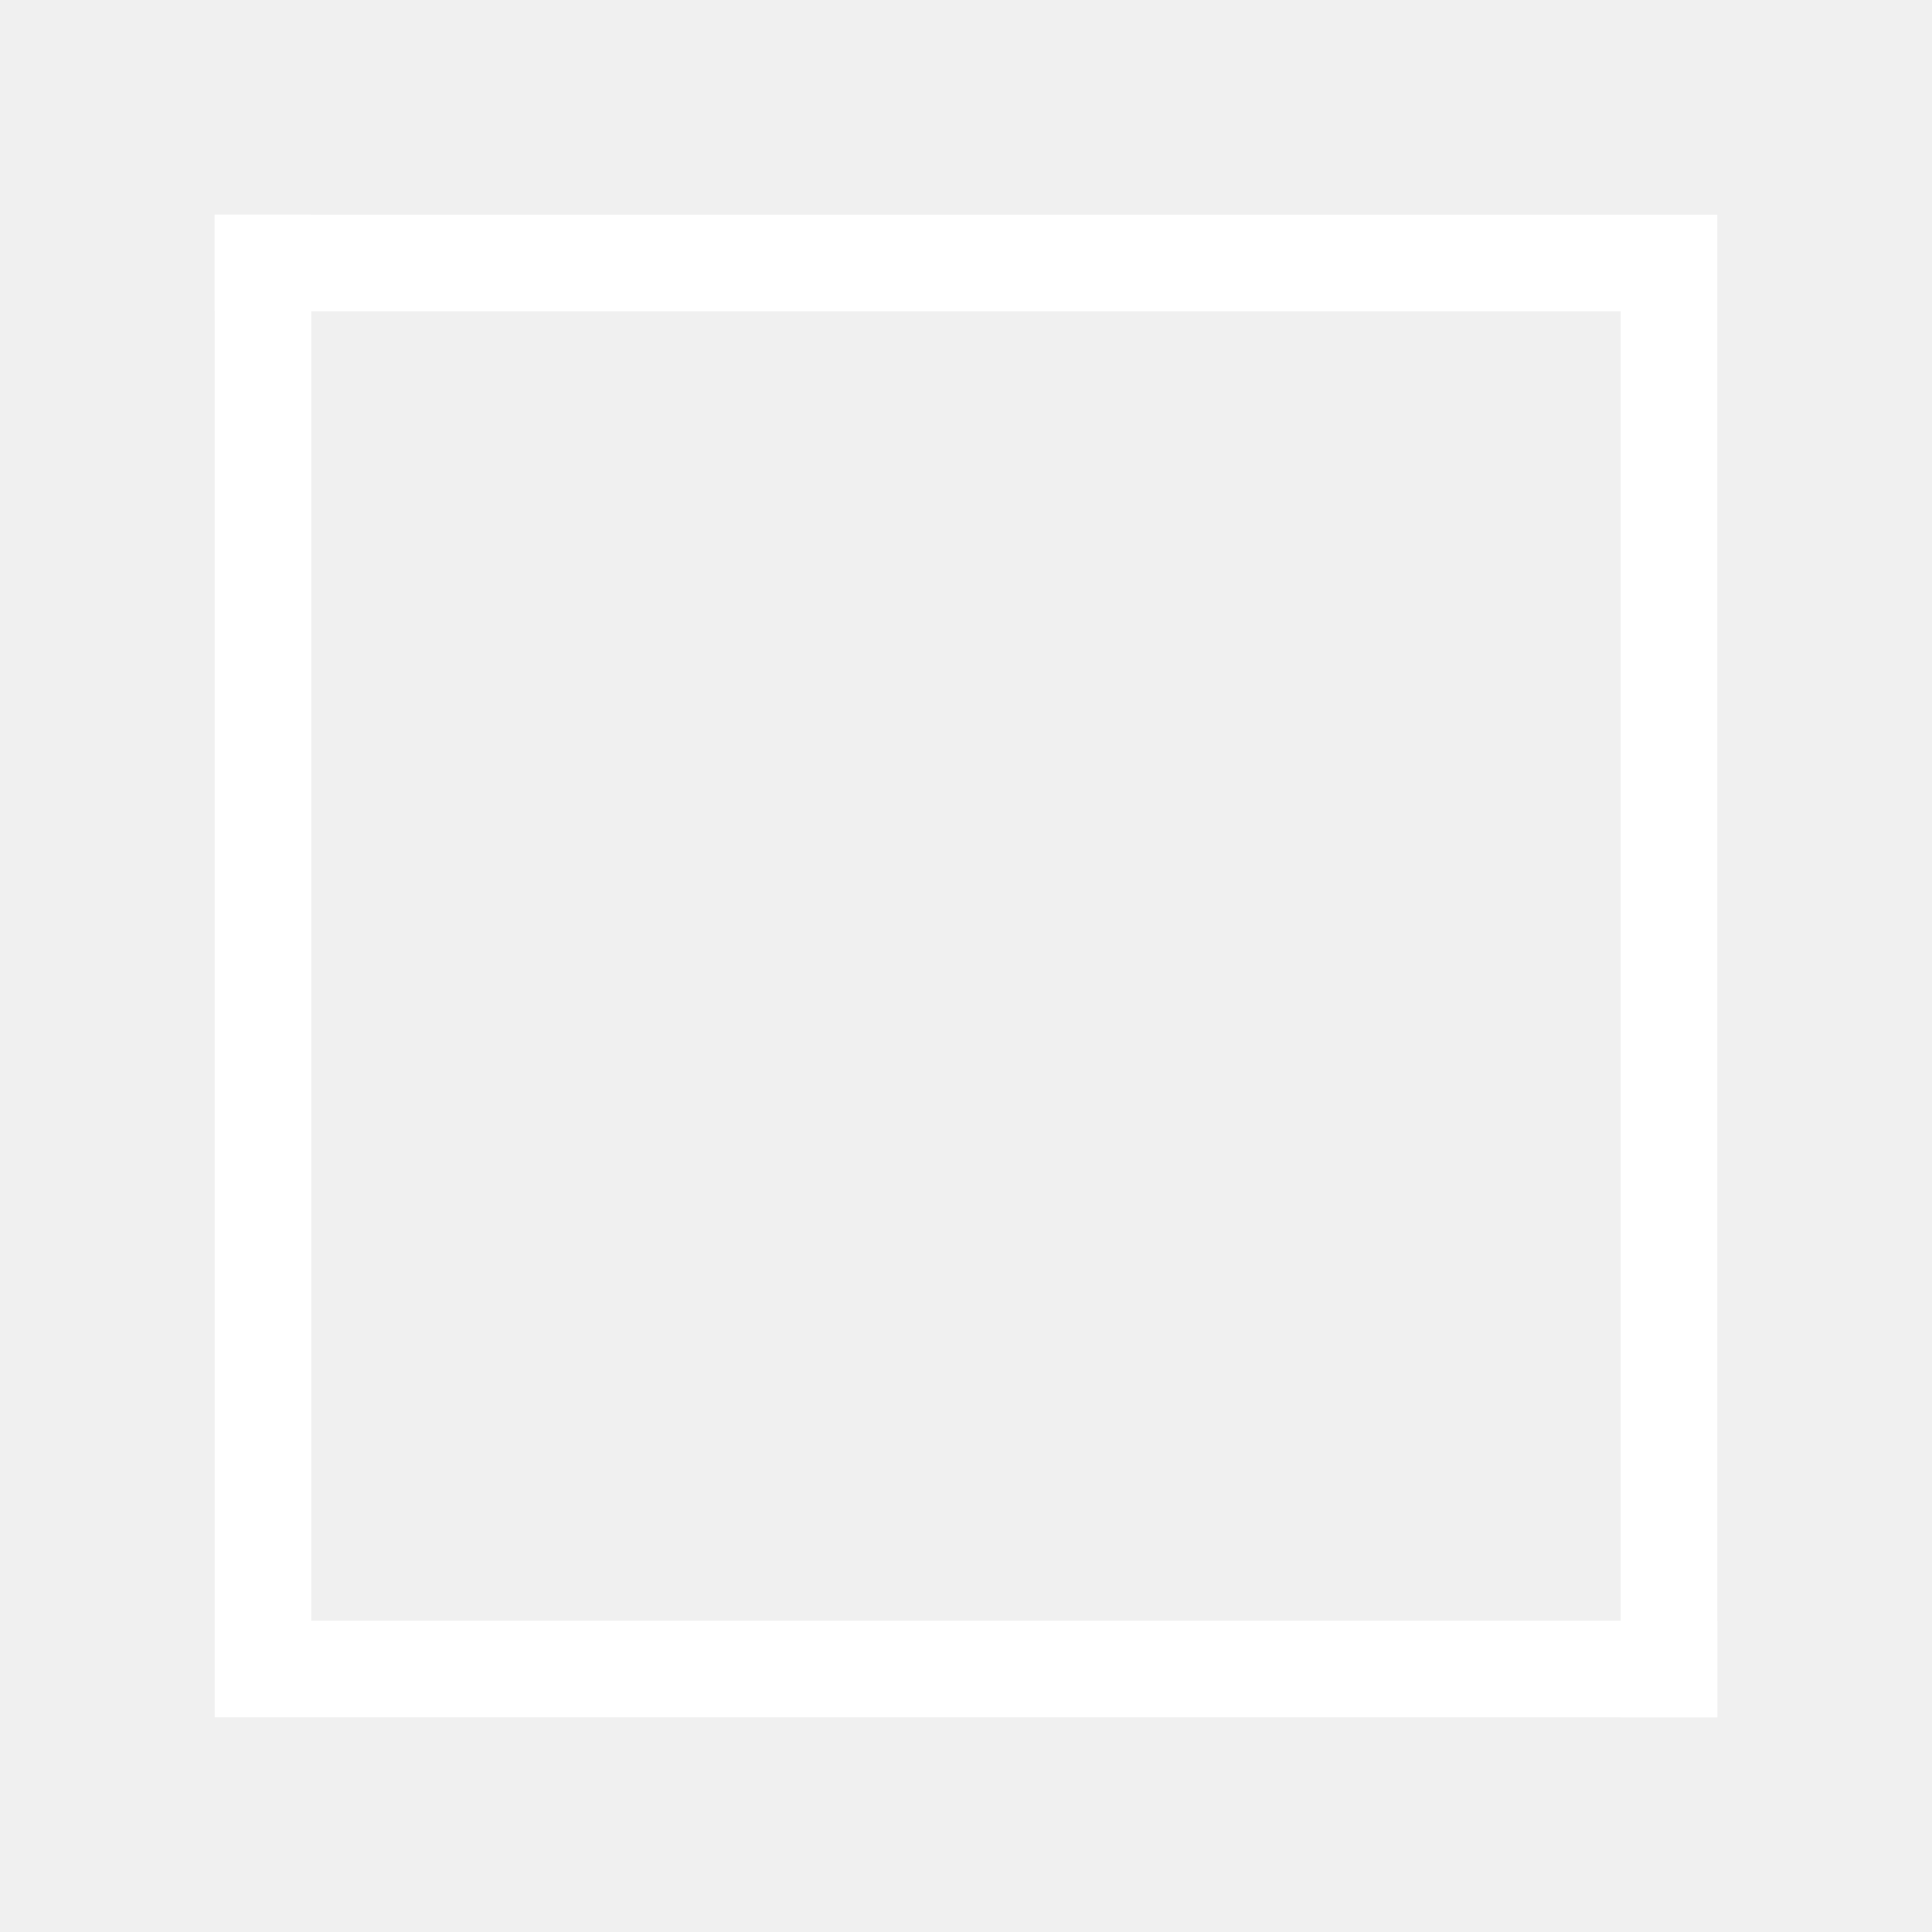
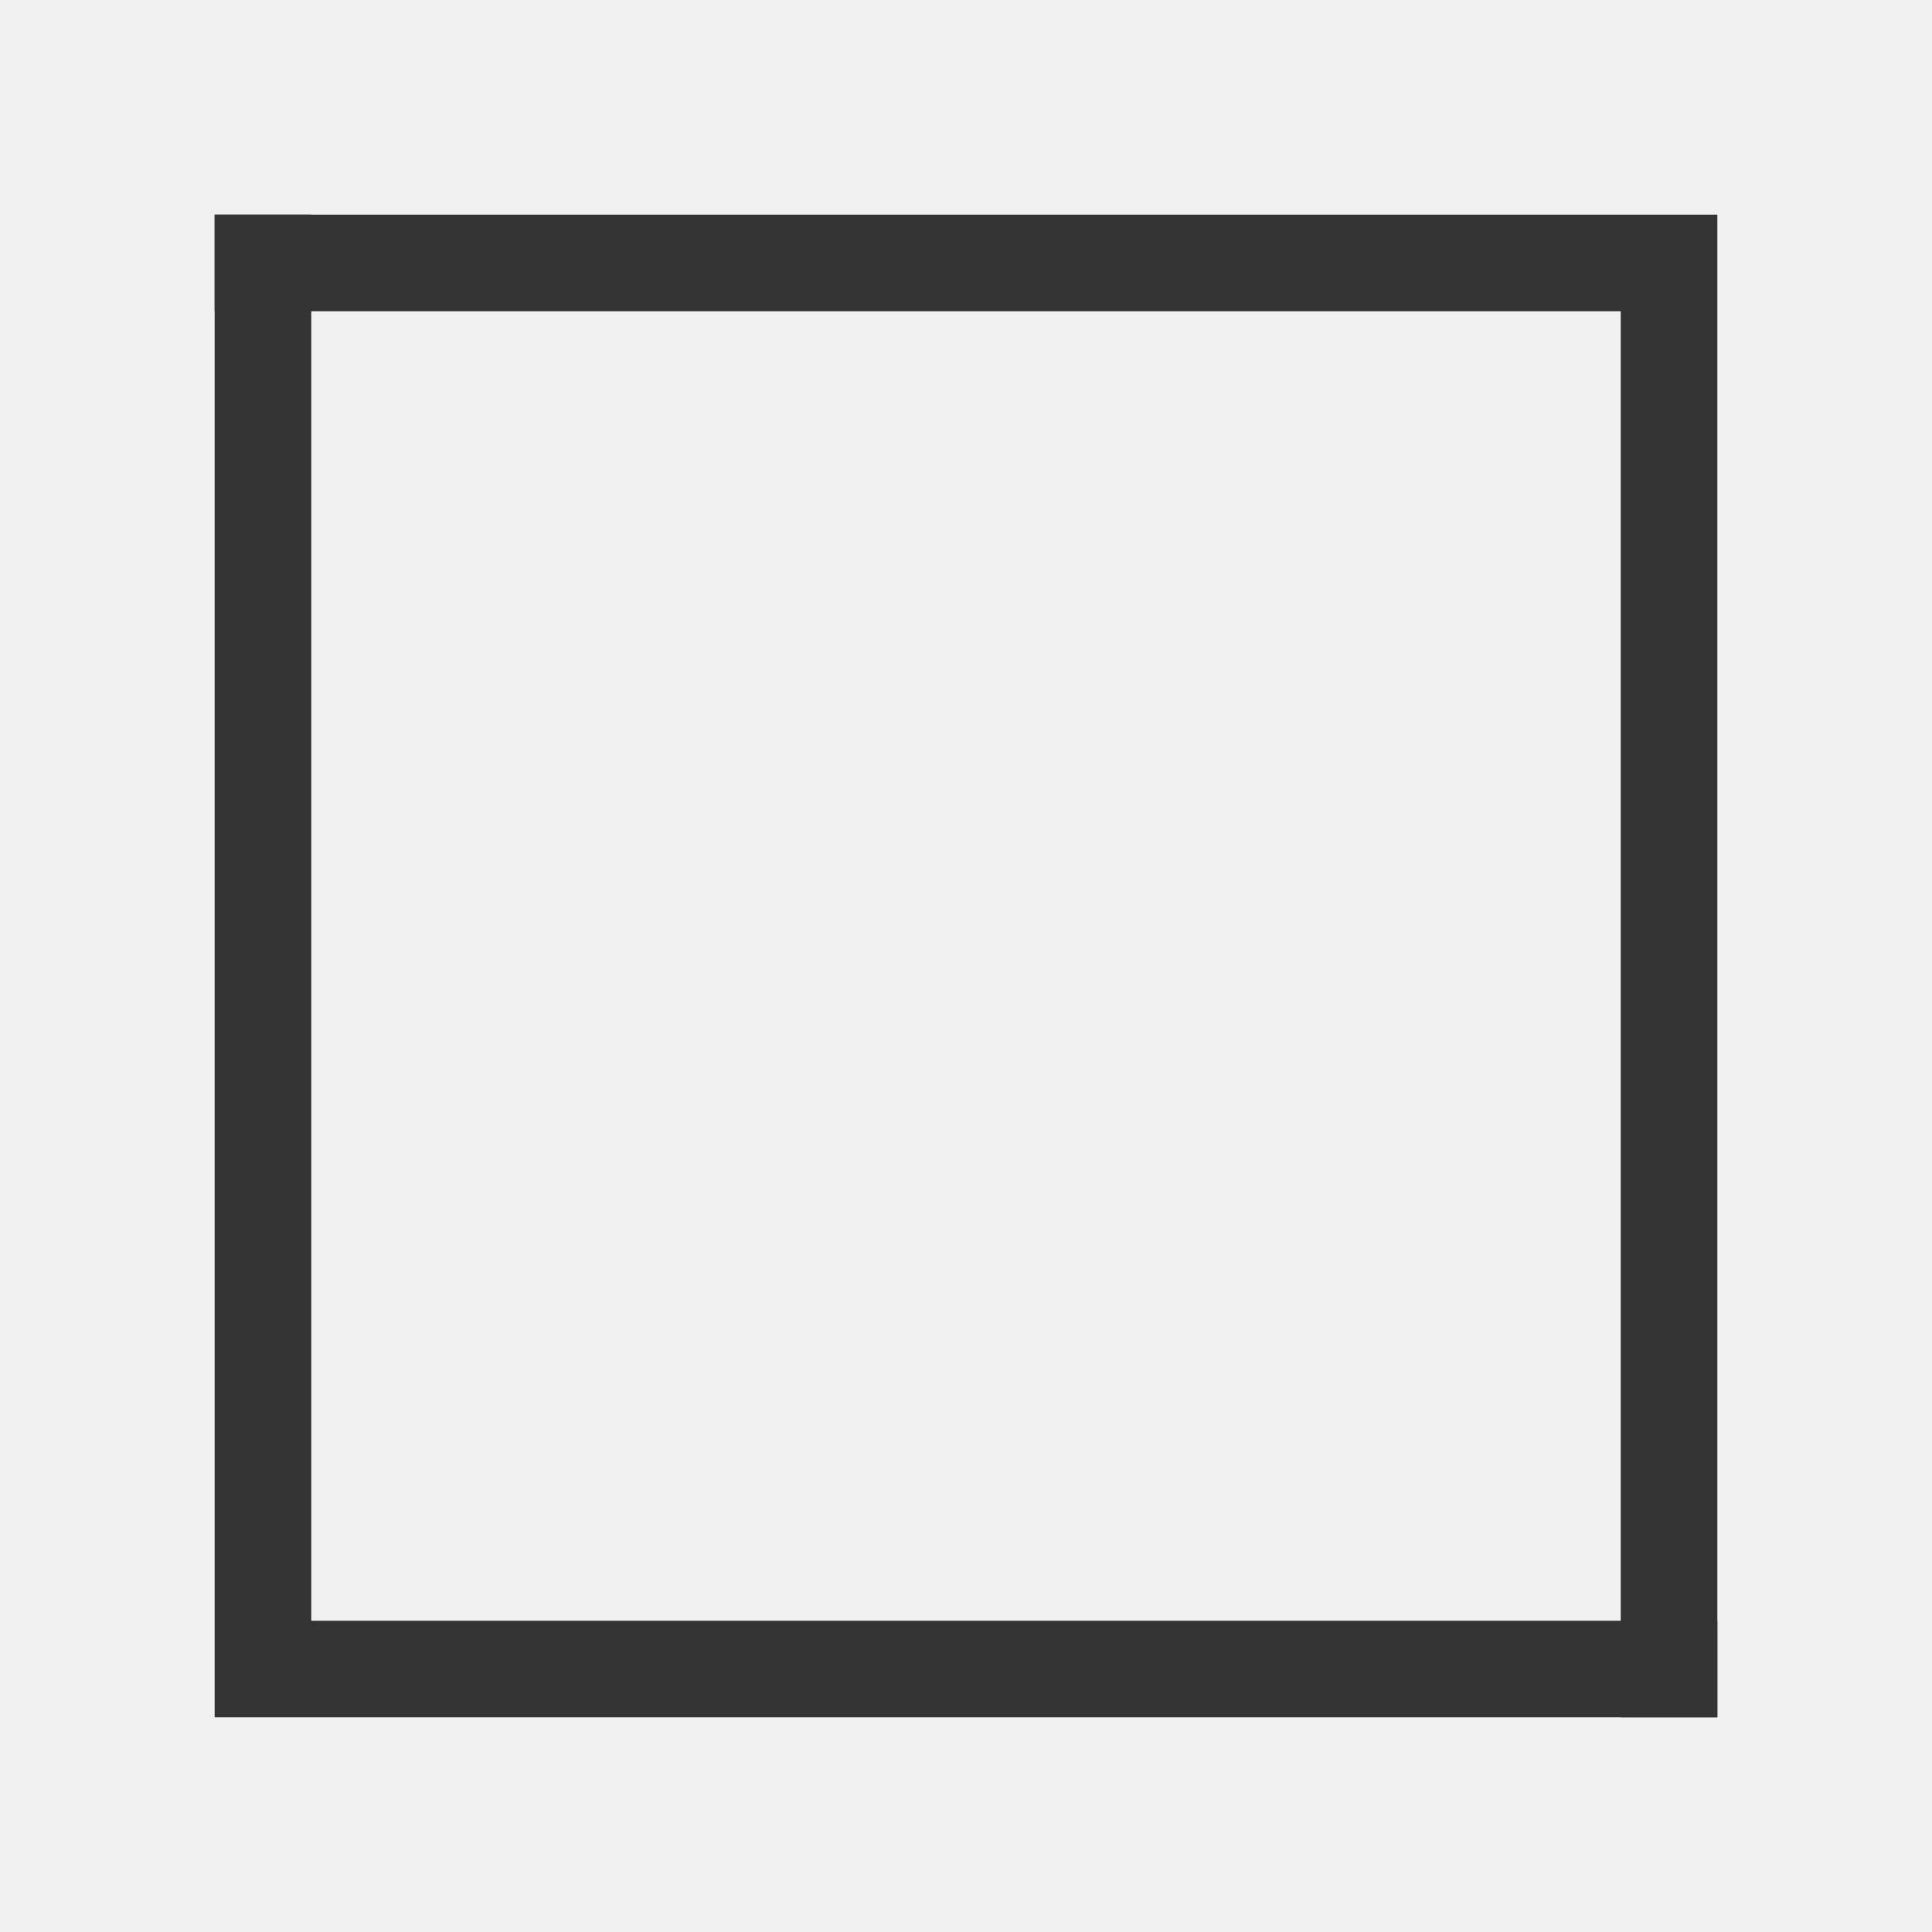
<svg x="0px" y="0px" width="18px" height="18px" viewBox="0 0 18 18" enable-background="new 0 0 18 18" xml:space="preserve">
-   <path d="M2,2 h14 v14 h-0.9 v-13.1 h-13.1 z" fill="#fff" />
-   <path d="M16,16 h-14 v-14 h0.9 v13.1 h13.1 z" fill="#fff" />
+   <path d="M2,2 h14 v14 h-0.9 v-13.1 h-13.1 z" fill="#333" />
+   <path d="M16,16 h-14 v-14 h0.9 v13.1 h13.1 z" fill="#333" />
</svg>
